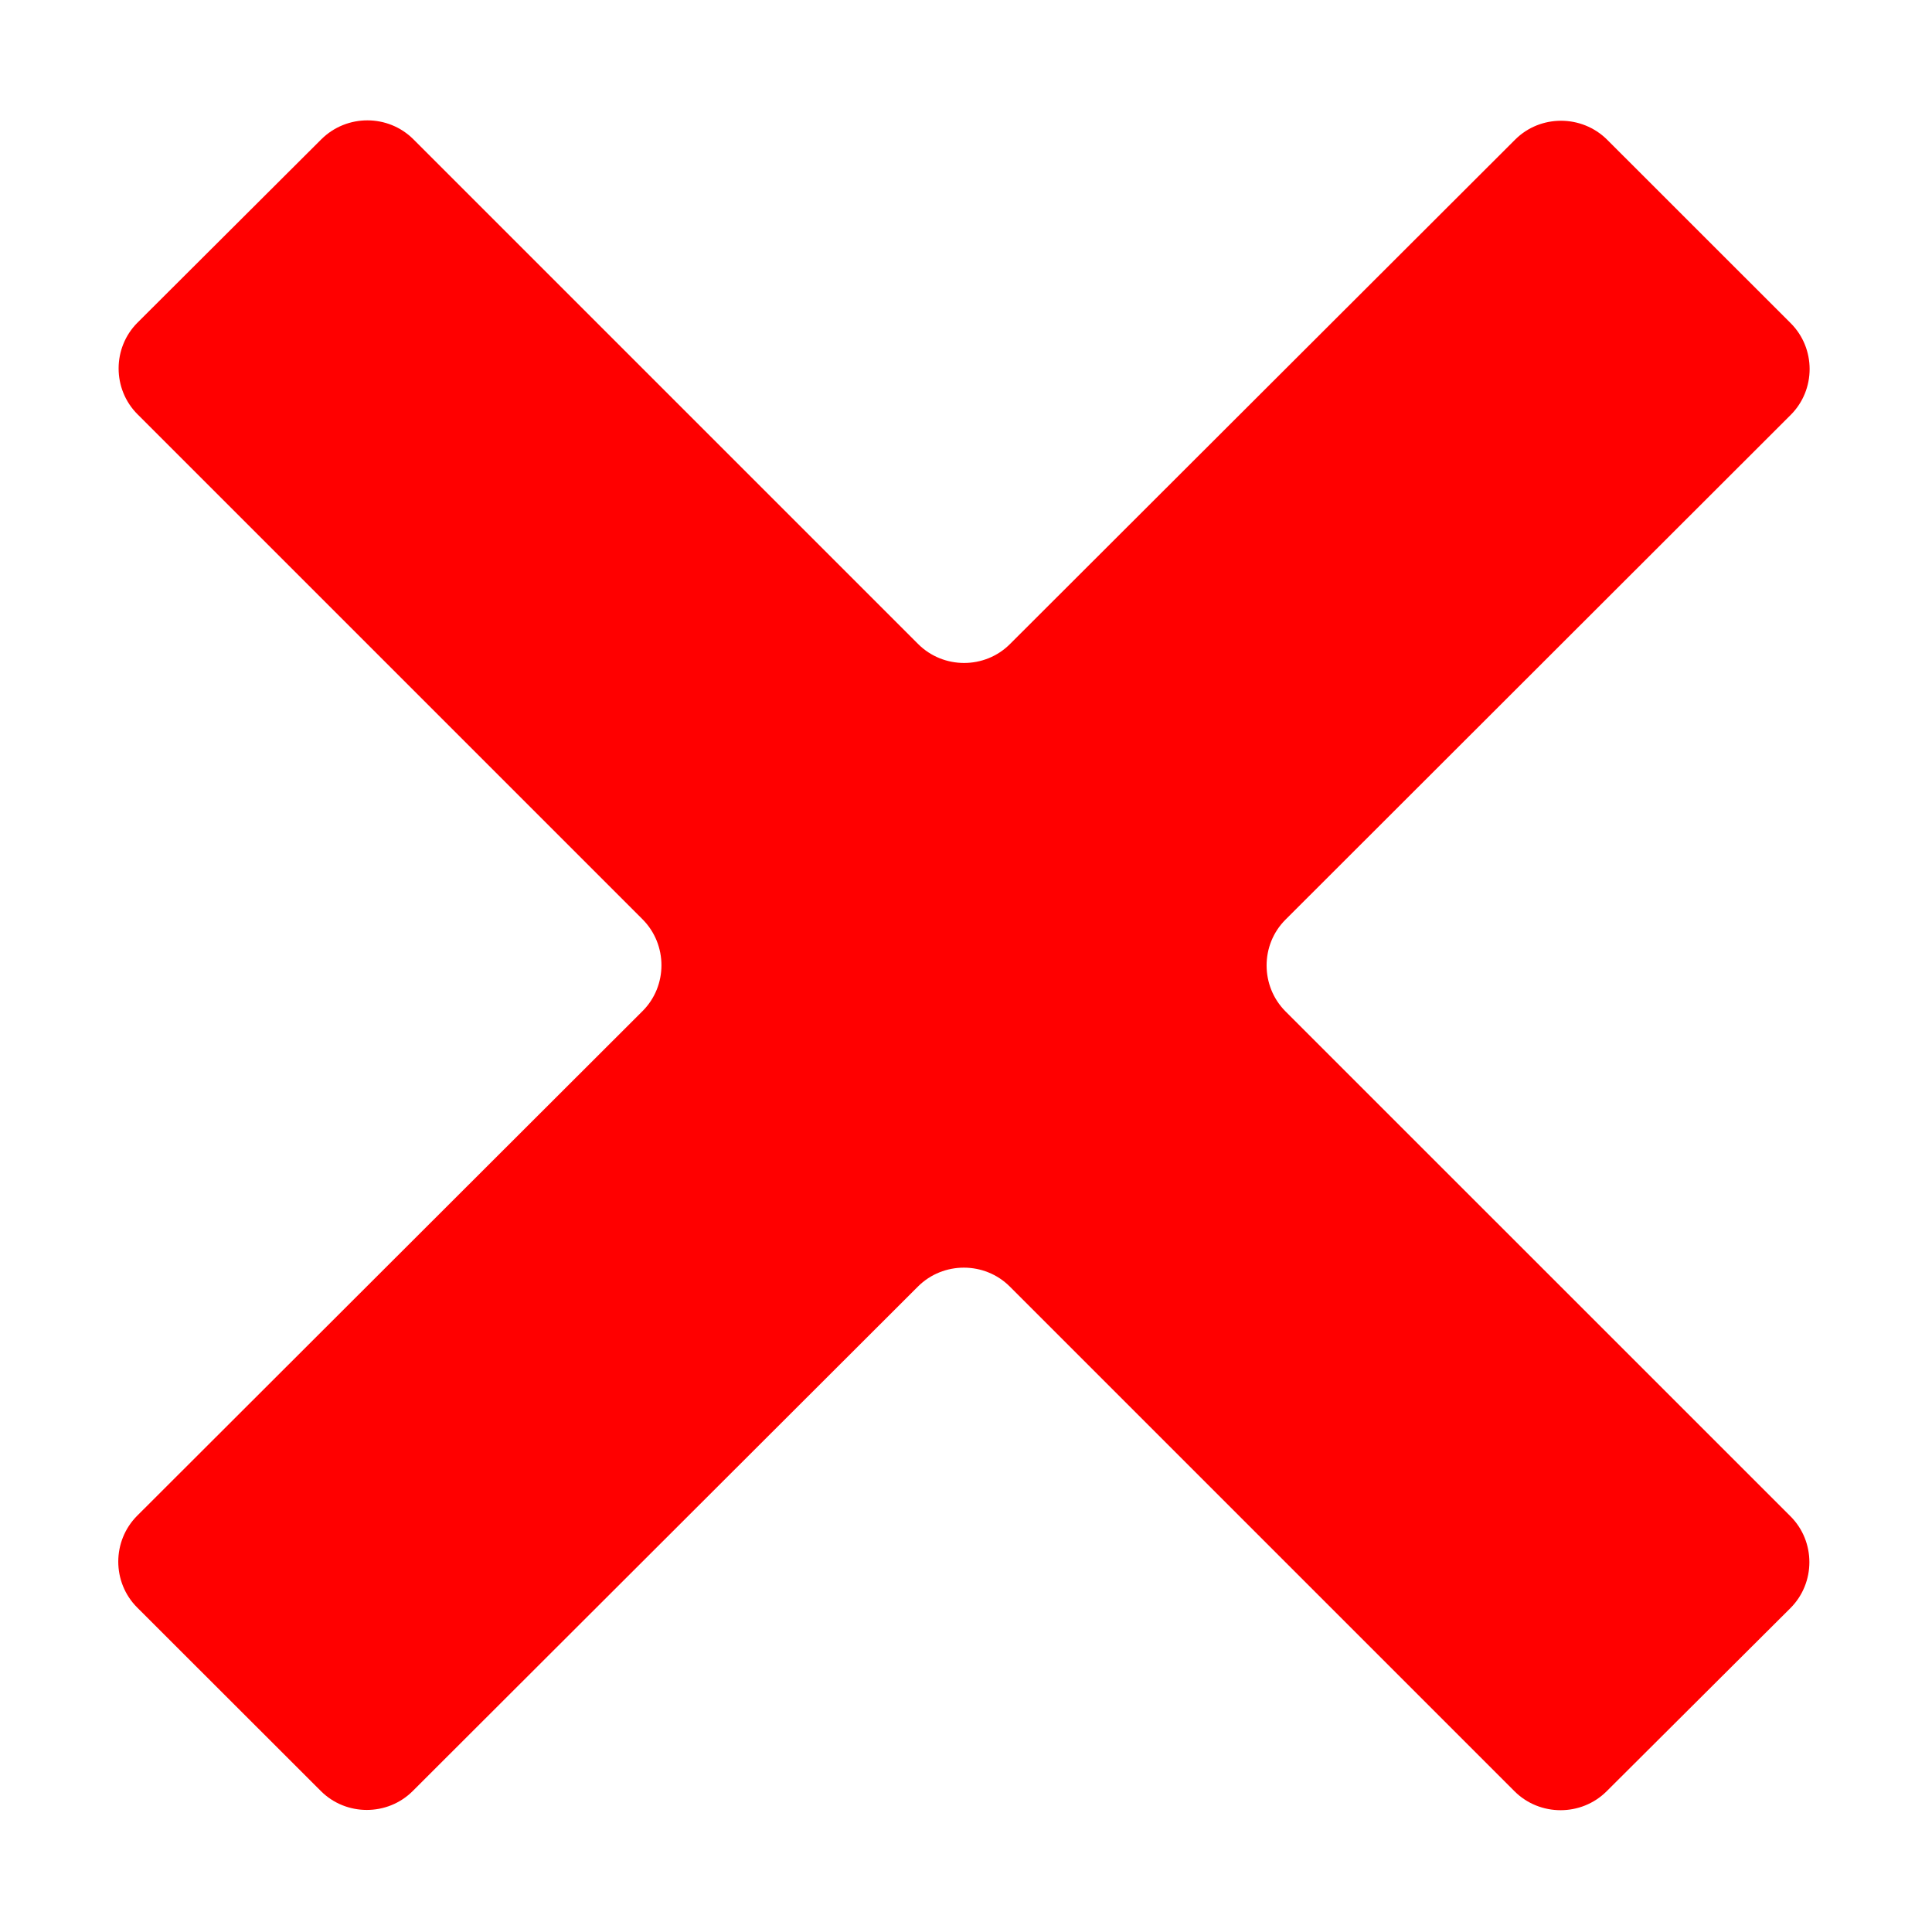
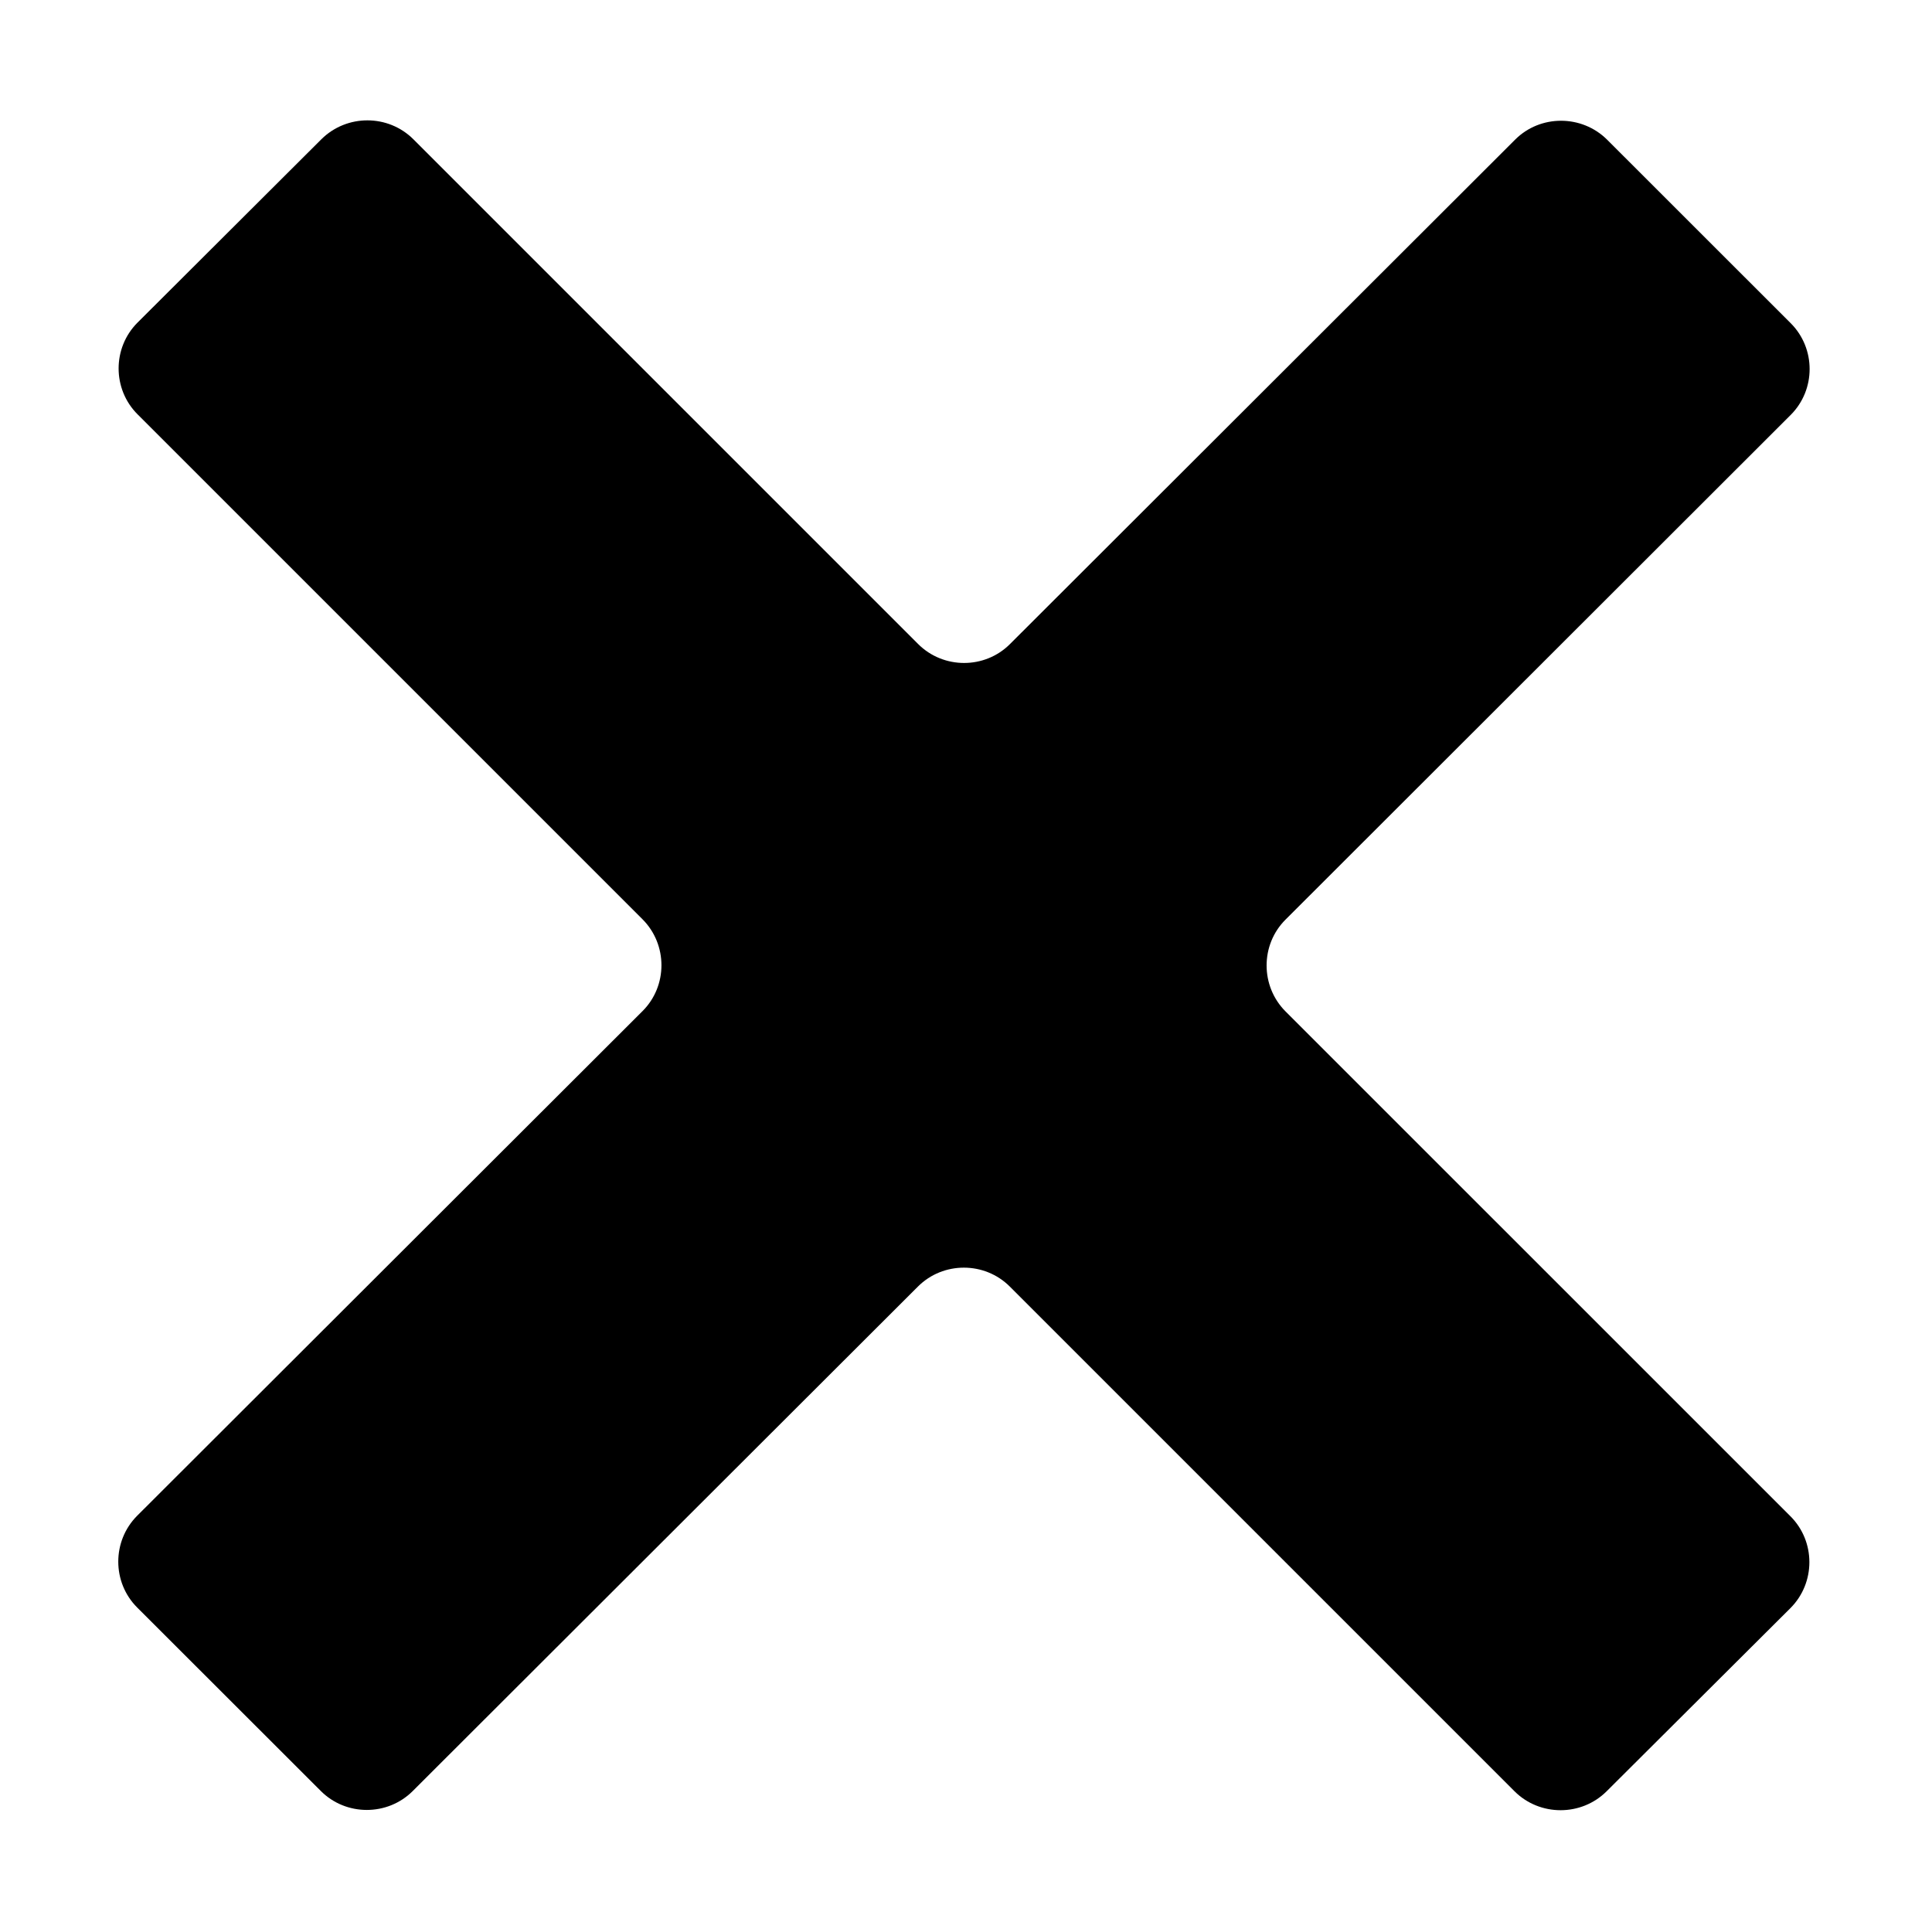
<svg xmlns="http://www.w3.org/2000/svg" enable-background="new 0 0 24 24" height="24px" id="Layer_1" version="1.1" viewBox="0 0 24 24" width="24px" xml:space="preserve">
-   <path fill="red" d="M22.245,4.015c0.313,0.313,0.313,0.826,0,1.139l-6.276,6.27c-0.313,0.312-0.313,0.826,0,1.14l6.273,6.272  c0.313,0.313,0.313,0.826,0,1.14l-2.285,2.277c-0.314,0.312-0.828,0.312-1.142,0l-6.271-6.271c-0.313-0.313-0.828-0.313-1.141,0  l-6.276,6.267c-0.313,0.313-0.828,0.313-1.141,0l-2.282-2.28c-0.313-0.313-0.313-0.826,0-1.14l6.278-6.269  c0.313-0.312,0.313-0.826,0-1.14L1.709,5.147c-0.314-0.313-0.314-0.827,0-1.14l2.284-2.278C4.308,1.417,4.821,1.417,5.135,1.73  L11.405,8c0.314,0.314,0.828,0.314,1.141,0.001l6.276-6.267c0.312-0.312,0.826-0.312,1.141,0L22.245,4.015z" />
+   <path d="M22.245,4.015c0.313,0.313,0.313,0.826,0,1.139l-6.276,6.27c-0.313,0.312-0.313,0.826,0,1.14l6.273,6.272  c0.313,0.313,0.313,0.826,0,1.14l-2.285,2.277c-0.314,0.312-0.828,0.312-1.142,0l-6.271-6.271c-0.313-0.313-0.828-0.313-1.141,0  l-6.276,6.267c-0.313,0.313-0.828,0.313-1.141,0l-2.282-2.28c-0.313-0.313-0.313-0.826,0-1.14l6.278-6.269  c0.313-0.312,0.313-0.826,0-1.14L1.709,5.147c-0.314-0.313-0.314-0.827,0-1.14l2.284-2.278C4.308,1.417,4.821,1.417,5.135,1.73  L11.405,8c0.314,0.314,0.828,0.314,1.141,0.001l6.276-6.267c0.312-0.312,0.826-0.312,1.141,0L22.245,4.015z" />
</svg>
